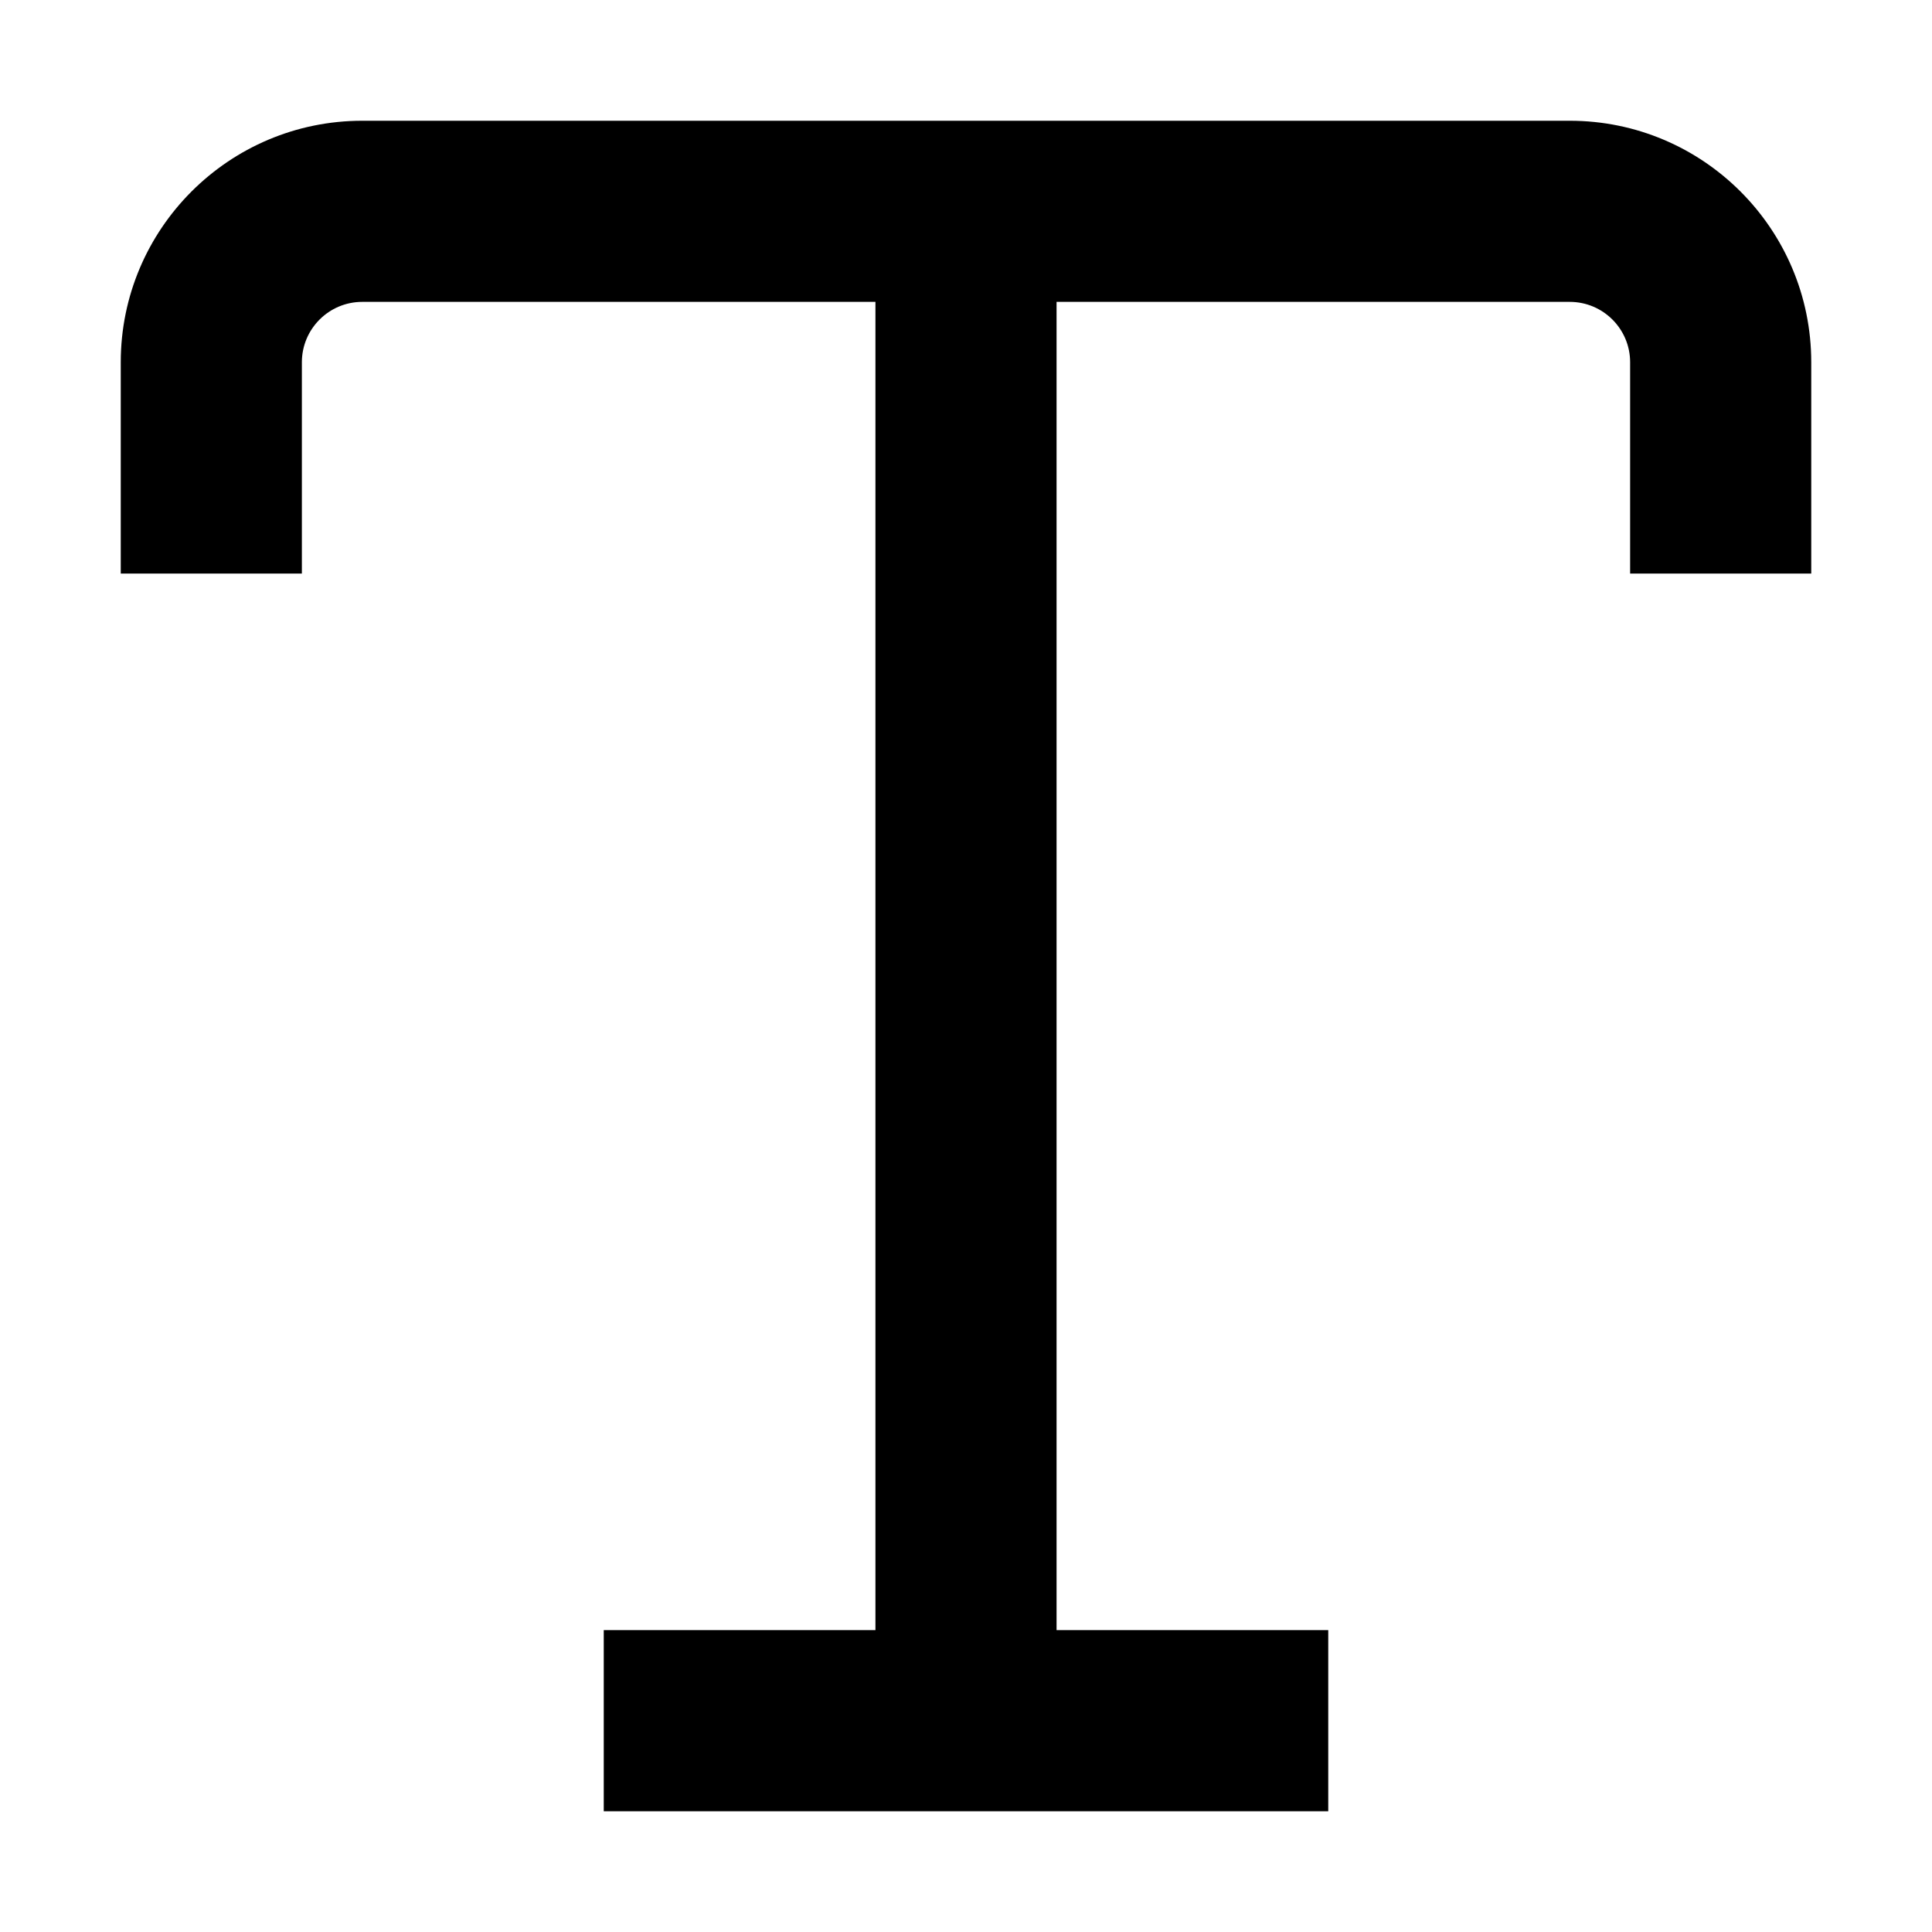
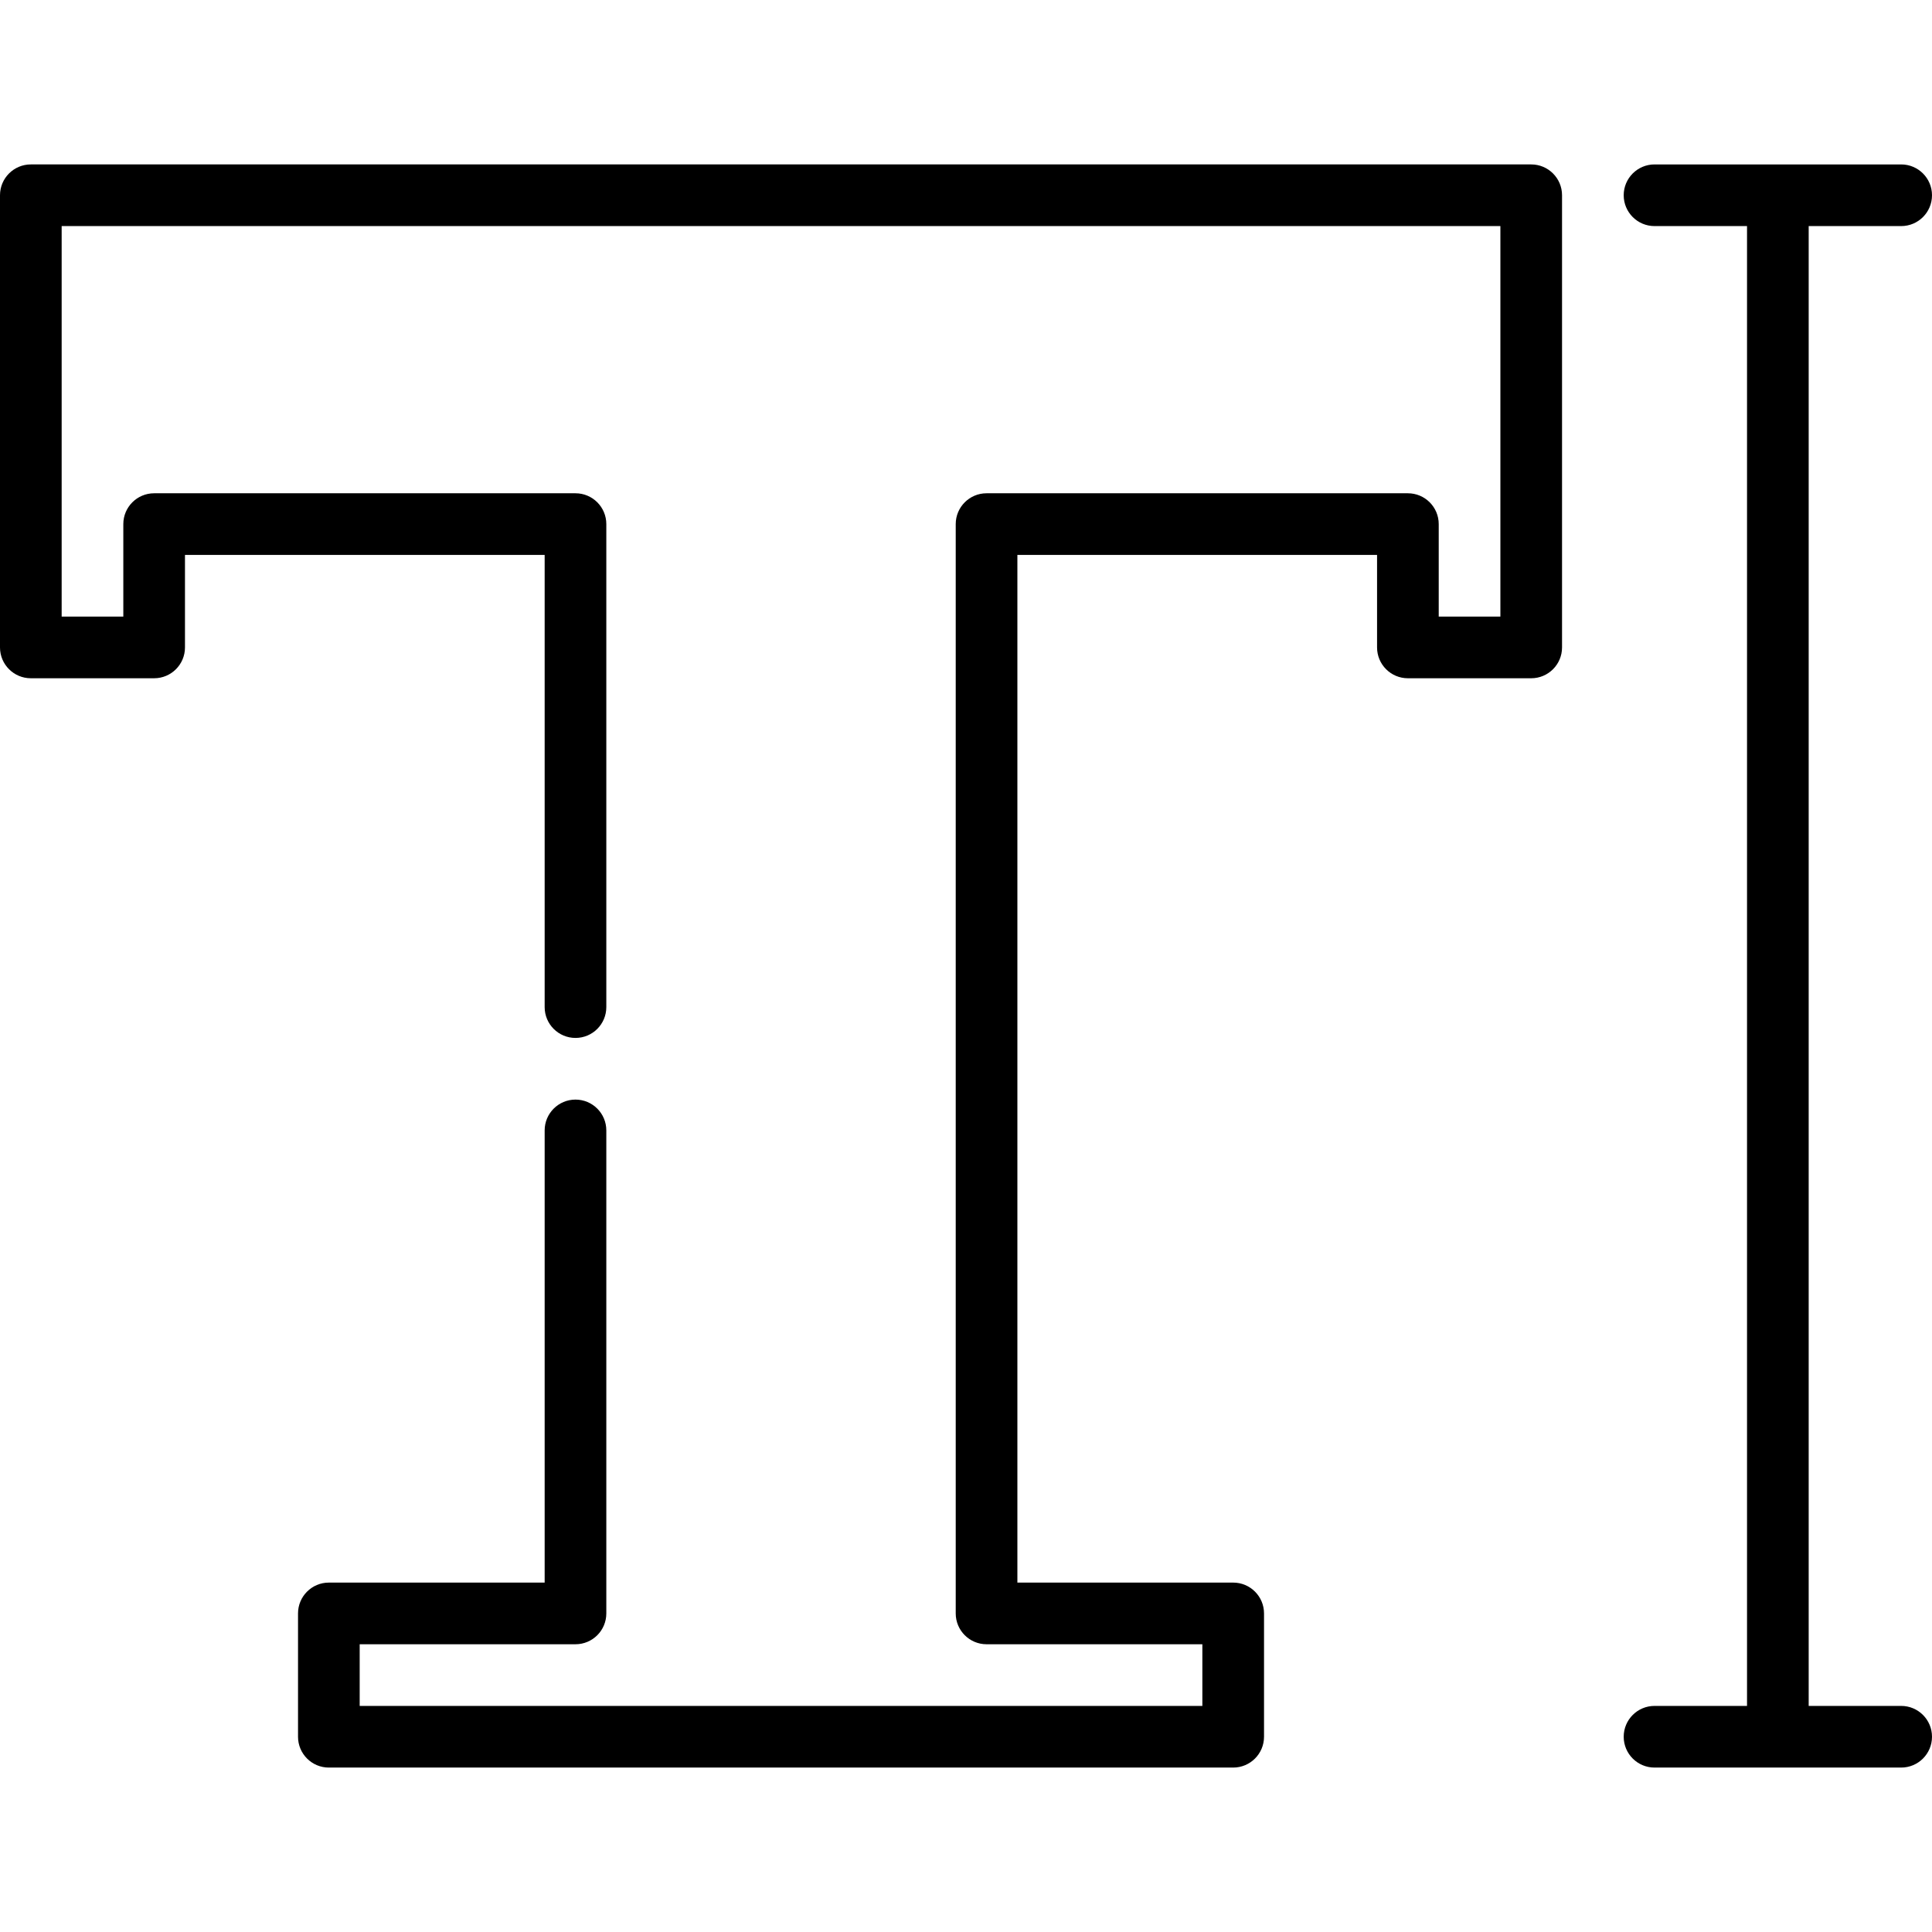
- <svg xmlns="http://www.w3.org/2000/svg" width="16" height="16" viewBox="0 0 16 16" fill="none">
-   <path fill-rule="evenodd" clip-rule="evenodd" d="M3 2.5C2.724 2.5 2.5 2.724 2.5 3V4.75H1V3C1 1.896 1.896 1 3 1H13C14.104 1 15 1.896 15 3V4.75H13.5V3C13.5 2.724 13.276 2.5 13 2.5H3Z" fill="black" />
-   <path fill-rule="evenodd" clip-rule="evenodd" d="M11 15H5V13.5H11V15Z" fill="black" />
-   <path fill-rule="evenodd" clip-rule="evenodd" d="M8.75 2.25V14.25H7.25V2.25H8.75Z" fill="black" />
+ <svg xmlns="http://www.w3.org/2000/svg" version="1.1" id="Layer_1" x="0px" y="0px" viewBox="0 0 16 16" style="enable-background:new 0 0 16 16;" xml:space="preserve">
+   <g>
+     <g transform="scale(0.03125)">
+       <path d="M405.787,43.574H8.17c-4.513,0-8.17,3.658-8.17,8.17v119.83c0,4.512,3.657,8.17,8.17,8.17h32.681    c4.513,0,8.17-3.658,8.17-8.17v-24.511h95.319v119.83c0,4.512,3.657,8.17,8.17,8.17c4.513,0,8.17-3.658,8.17-8.17v-128    c0-4.512-3.657-8.17-8.17-8.17H40.851c-4.513,0-8.17,3.658-8.17,8.17v24.511H16.34V59.915h381.277v103.489h-16.34v-24.511    c0-4.512-3.657-8.17-8.17-8.17h-111.66c-4.513,0-8.17,3.658-8.17,8.17v288.681c0,4.512,3.657,8.17,8.17,8.17h57.191v16.34H95.319    v-16.34h57.191c4.513,0,8.17-3.658,8.17-8.17v-128c0-4.512-3.657-8.17-8.17-8.17c-4.513,0-8.17,3.658-8.17,8.17v119.83H87.149    c-4.513,0-8.17,3.658-8.17,8.17v32.681c0,4.512,3.657,8.17,8.17,8.17h239.66c4.513,0,8.17-3.658,8.17-8.17v-32.681    c0-4.512-3.657-8.17-8.17-8.17h-57.192v-272.34h95.319v24.511c0,4.512,3.657,8.17,8.17,8.17h32.681c4.513,0,8.17-3.658,8.17-8.17    V51.745C413.957,47.233,410.3,43.574,405.787,43.574z" />
+     </g>
+   </g>
+   <g>
+     <g transform="scale(0.03125)">
+       <path d="M503.83,452.085h-24.511V59.915h24.511c4.513,0,8.17-3.658,8.17-8.17s-3.657-8.17-8.17-8.17h-65.362    c-4.513,0-8.17,3.658-8.17,8.17s3.657,8.17,8.17,8.17h24.511v392.17h-24.511c-4.513,0-8.17,3.658-8.17,8.17s3.657,8.17,8.17,8.17    h65.362c4.513,0,8.17-3.658,8.17-8.17S508.343,452.085,503.83,452.085z" />
+     </g>
+   </g>
</svg>
